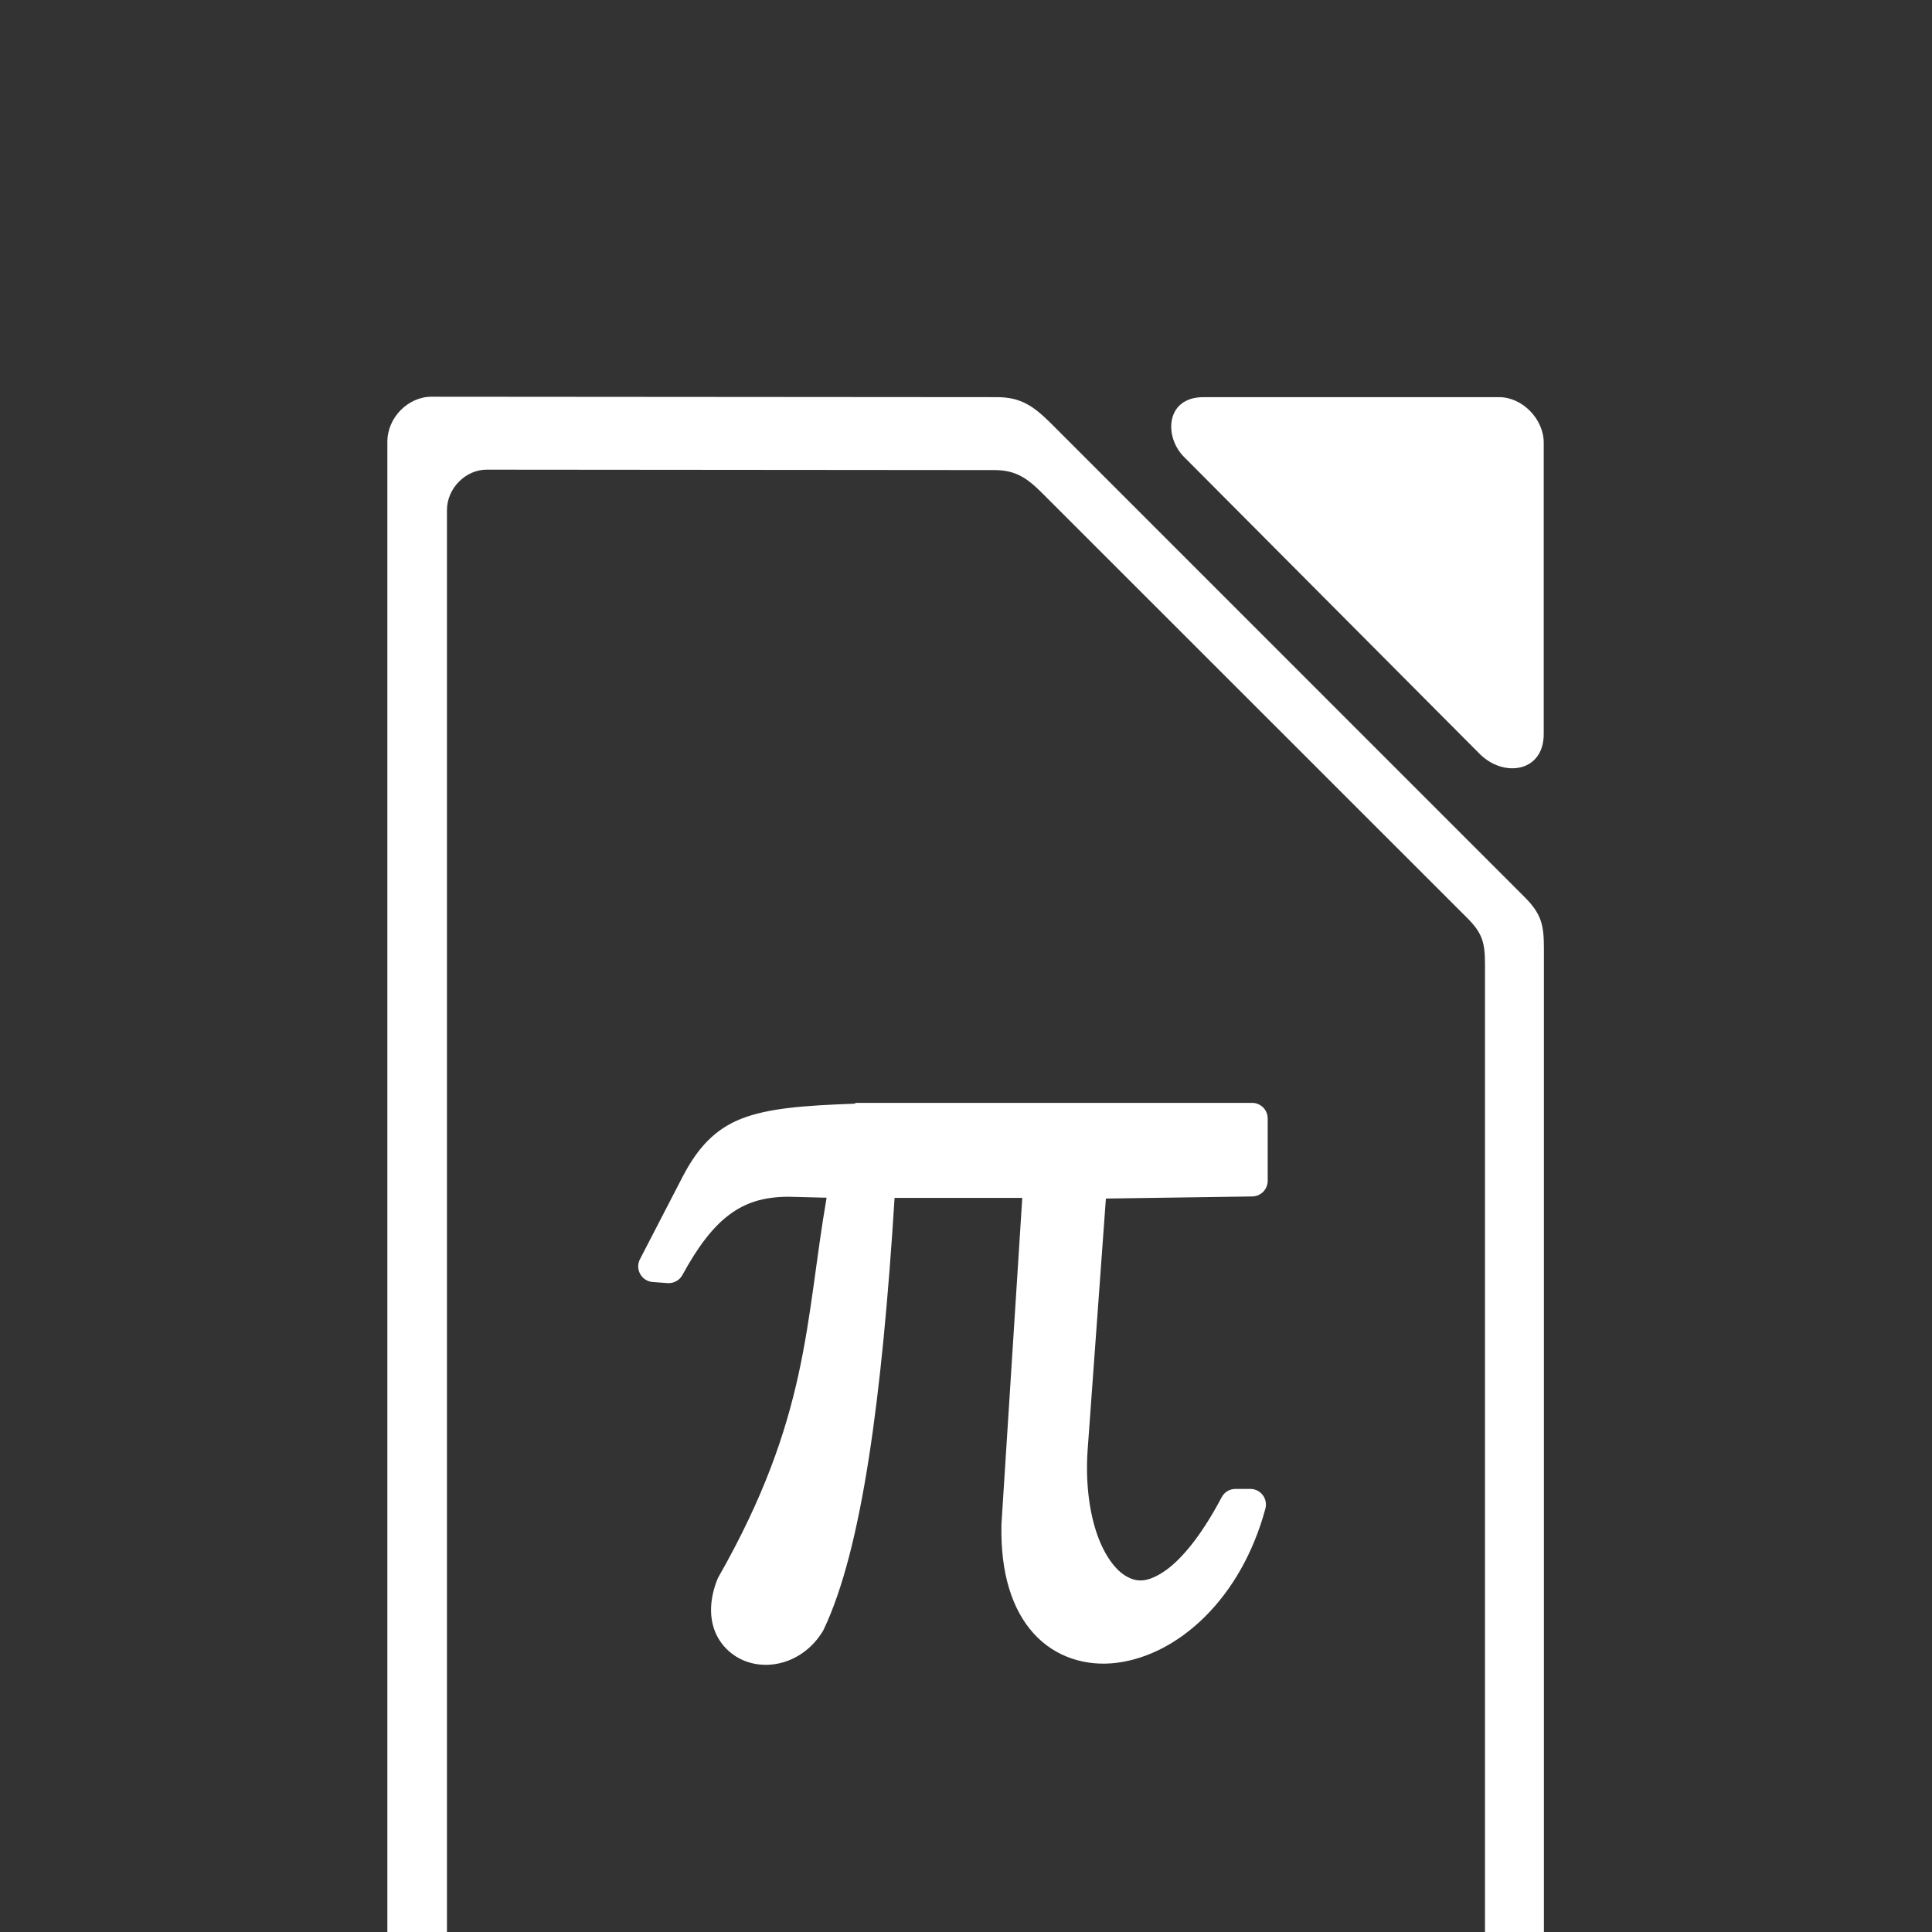
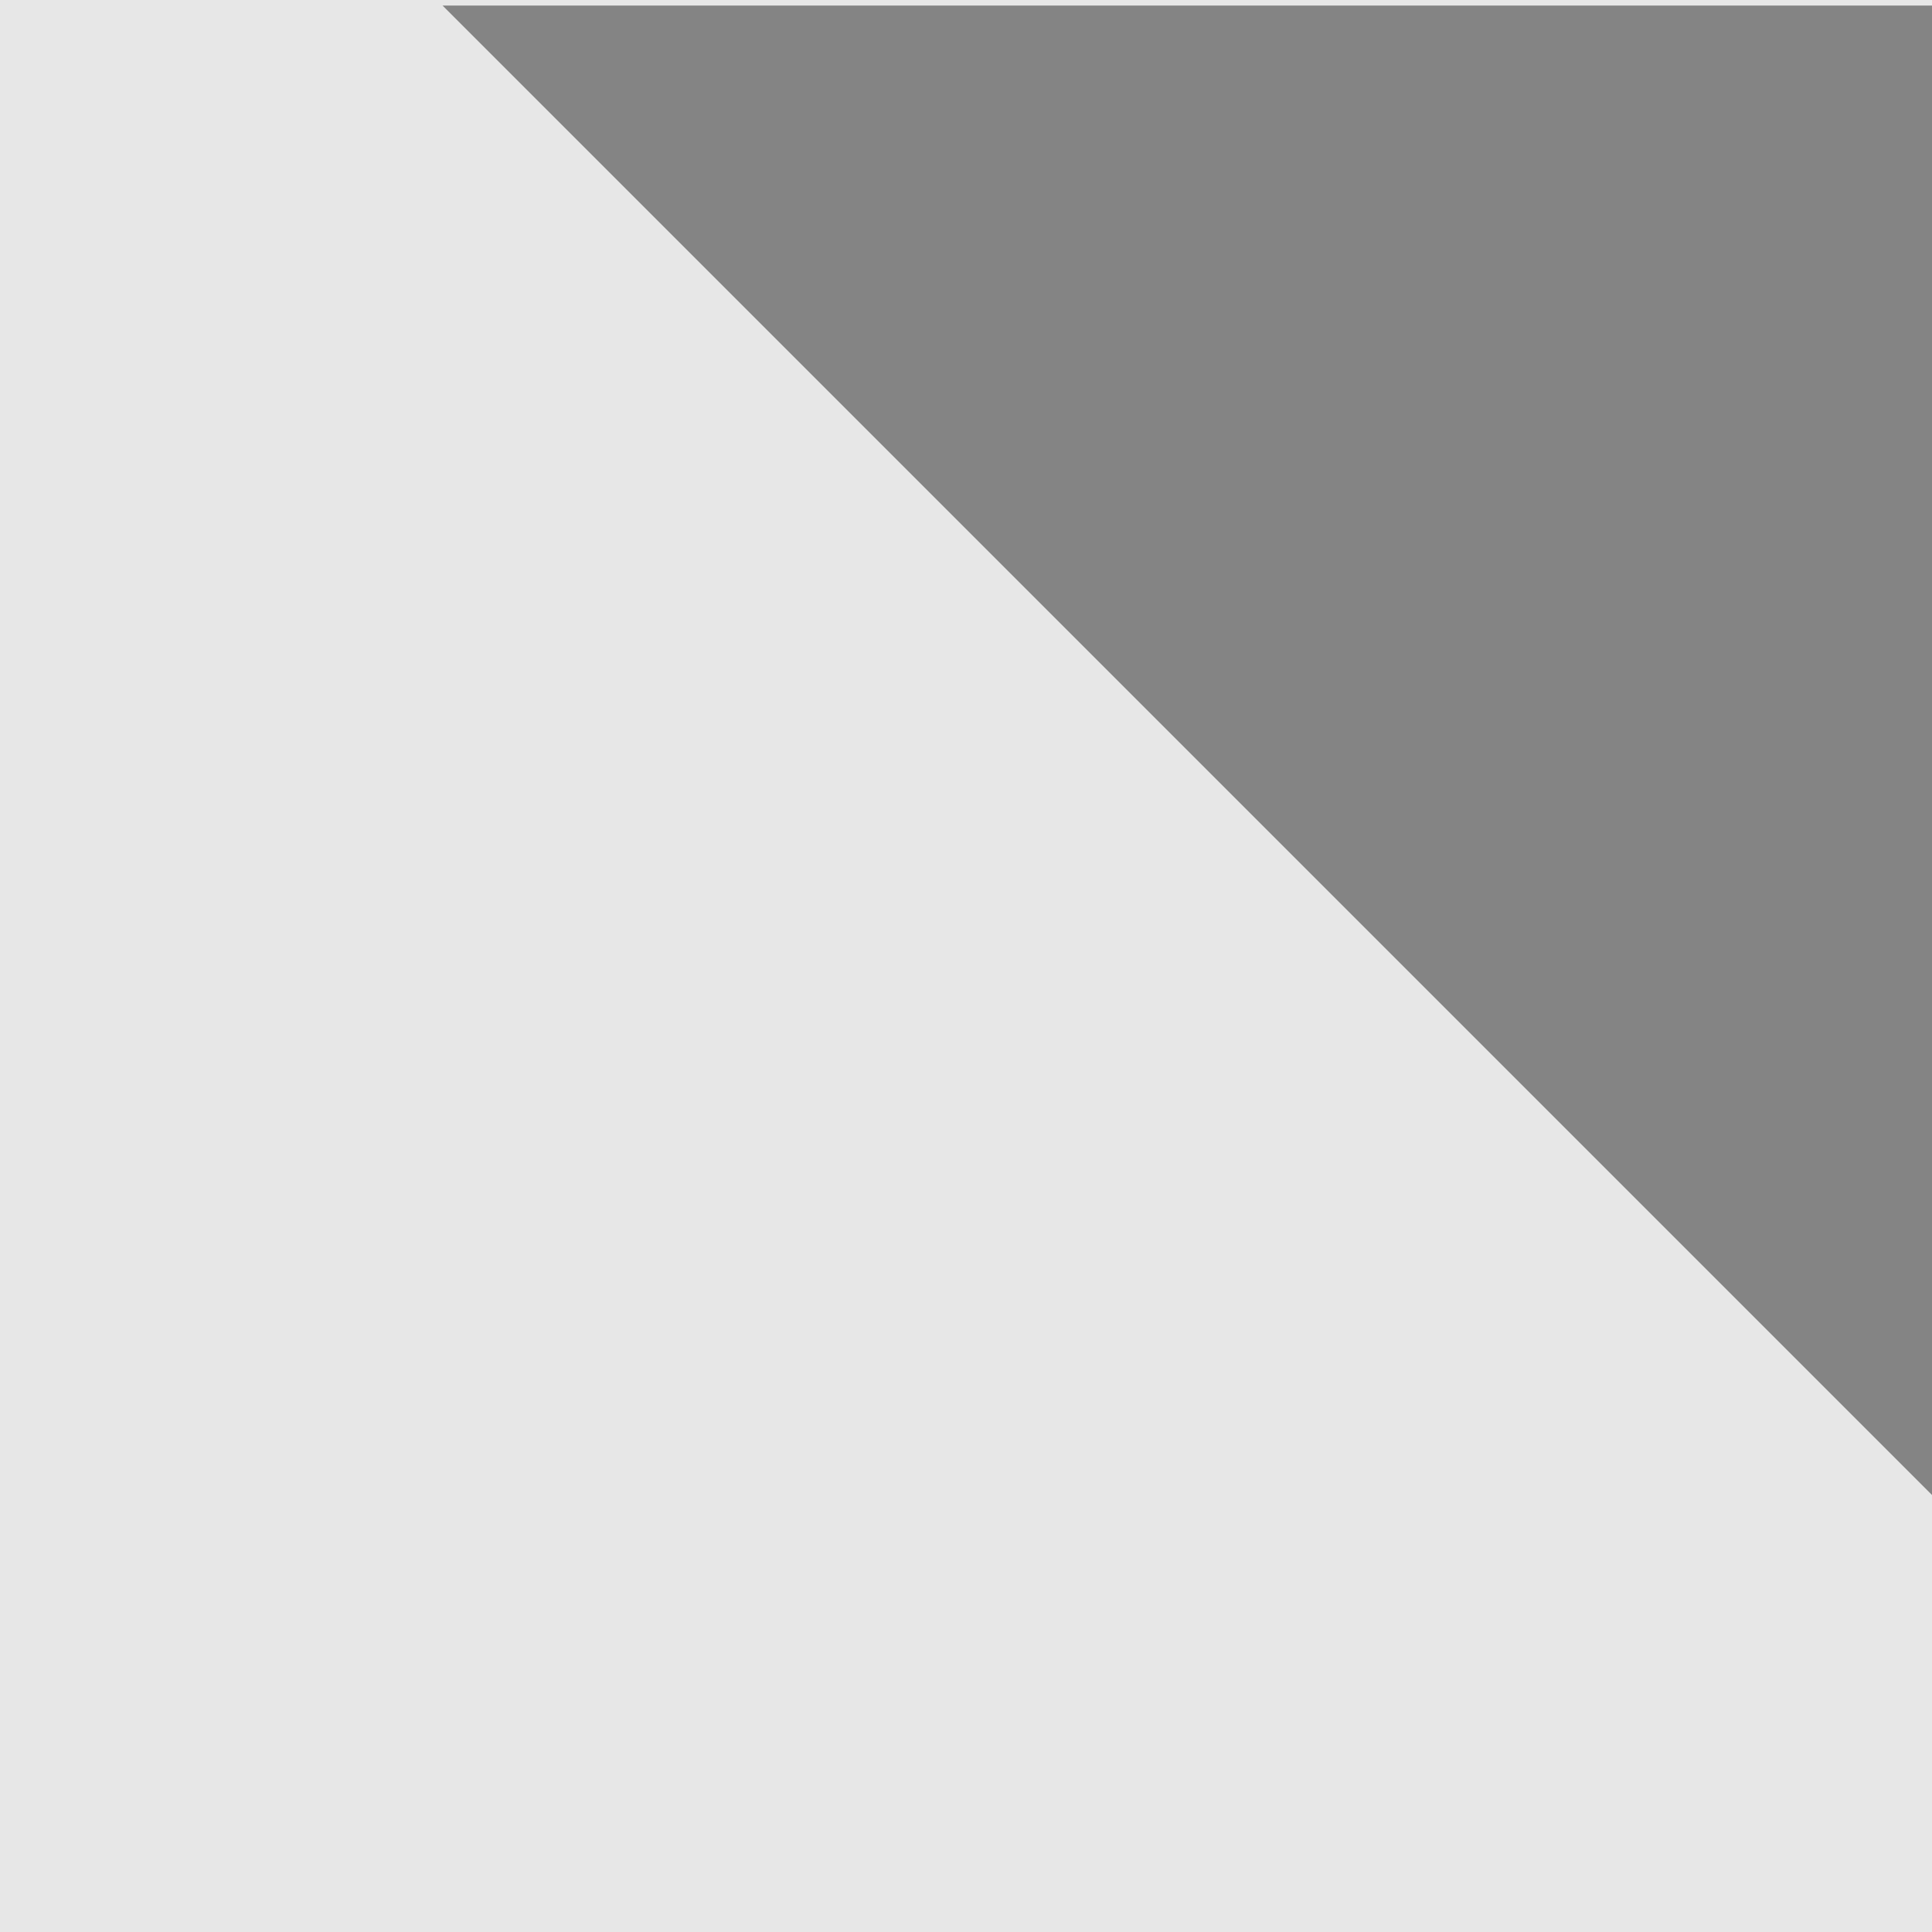
<svg xmlns="http://www.w3.org/2000/svg" height="32" width="32" version="1.0">
-   <path style="fill:#333" d="m0 0v32h32v-32z" />
-   <g style="fill:#fff">
-     <path d="m7.403 32.07v-23.62c0-0.367 0.314-0.671 0.656-0.671l8.41 0.007c0.349 0 0.538 0.128 0.785 0.374l7.053 7.05c0.247 0.247 0.289 0.409 0.289 0.758v16.07l0.976 0.012v-16.35c0-0.389-0.047-0.569-0.322-0.844l-7.86-7.861c-0.28-0.275-0.49-0.417-0.88-0.417l-9.364-0.007c-0.381 0-0.73 0.339-0.73 0.747v24.74z" />
-     <path d="m19.61 7.567 4.896 4.918c0.399 0.401 1.063 0.306 1.063-0.327v-4.826c0-0.389-0.352-0.754-0.739-0.754h-4.896c-0.629 0-0.657 0.655-0.324 0.989z" />
-     <path d="m14.17 18.28c-0.872 0.031-1.438 0.076-1.882 0.246-0.444 0.171-0.731 0.489-0.968 0.939a0.259 0.259 0 0 0 -0.001 0.001l-0.719 1.39a0.259 0.259 0 0 0 0.21 0.378l0.245 0.018a0.259 0.259 0 0 0 0.248 -0.134c0.252-0.463 0.498-0.788 0.769-0.993 0.269-0.203 0.567-0.302 0.988-0.303h0.008l0.623 0.016c-0.355 2.053-0.285 3.642-1.795 6.29a0.259 0.259 0 0 0 -0.015 0.033c-0.122 0.307-0.135 0.598-0.047 0.838 0.088 0.241 0.275 0.418 0.492 0.507 0.435 0.177 0.999 0.012 1.304-0.491a0.259 0.259 0 0 0 0.012 -0.023c0.635-1.331 0.969-3.858 1.175-7.151h2.115l-0.345 5.406a0.259 0.259 0 0 0 0 0.011c-0.017 0.801 0.178 1.406 0.535 1.799 0.357 0.394 0.869 0.549 1.377 0.484 1.016-0.129 2.056-1.058 2.459-2.55a0.259 0.259 0 0 0 -0.25 -0.33h-0.244a0.259 0.259 0 0 0 -0.23 0.139c-0.358 0.679-0.705 1.072-0.978 1.245-0.274 0.174-0.444 0.16-0.621 0.051s-0.361-0.365-0.48-0.732c-0.119-0.367-0.175-0.836-0.141-1.338 0-0-0-0.001 0-0.001l0.303-4.173 2.424-0.035a0.259 0.259 0 0 0 0.256 -0.26v-1.03a0.259 0.259 0 0 0 -0.27 -0.26h-6.556a0.259 0.259 0 0 0 -0.01 0z" />
-   </g>
+   <path style="color:#000000;fill:#e7e7e7" d="m0 0v32h32v-32z" />
+   <path style="fill:#848484" d="m32.08 0.092h-24.75l24.75 24.75z" />
</svg>
